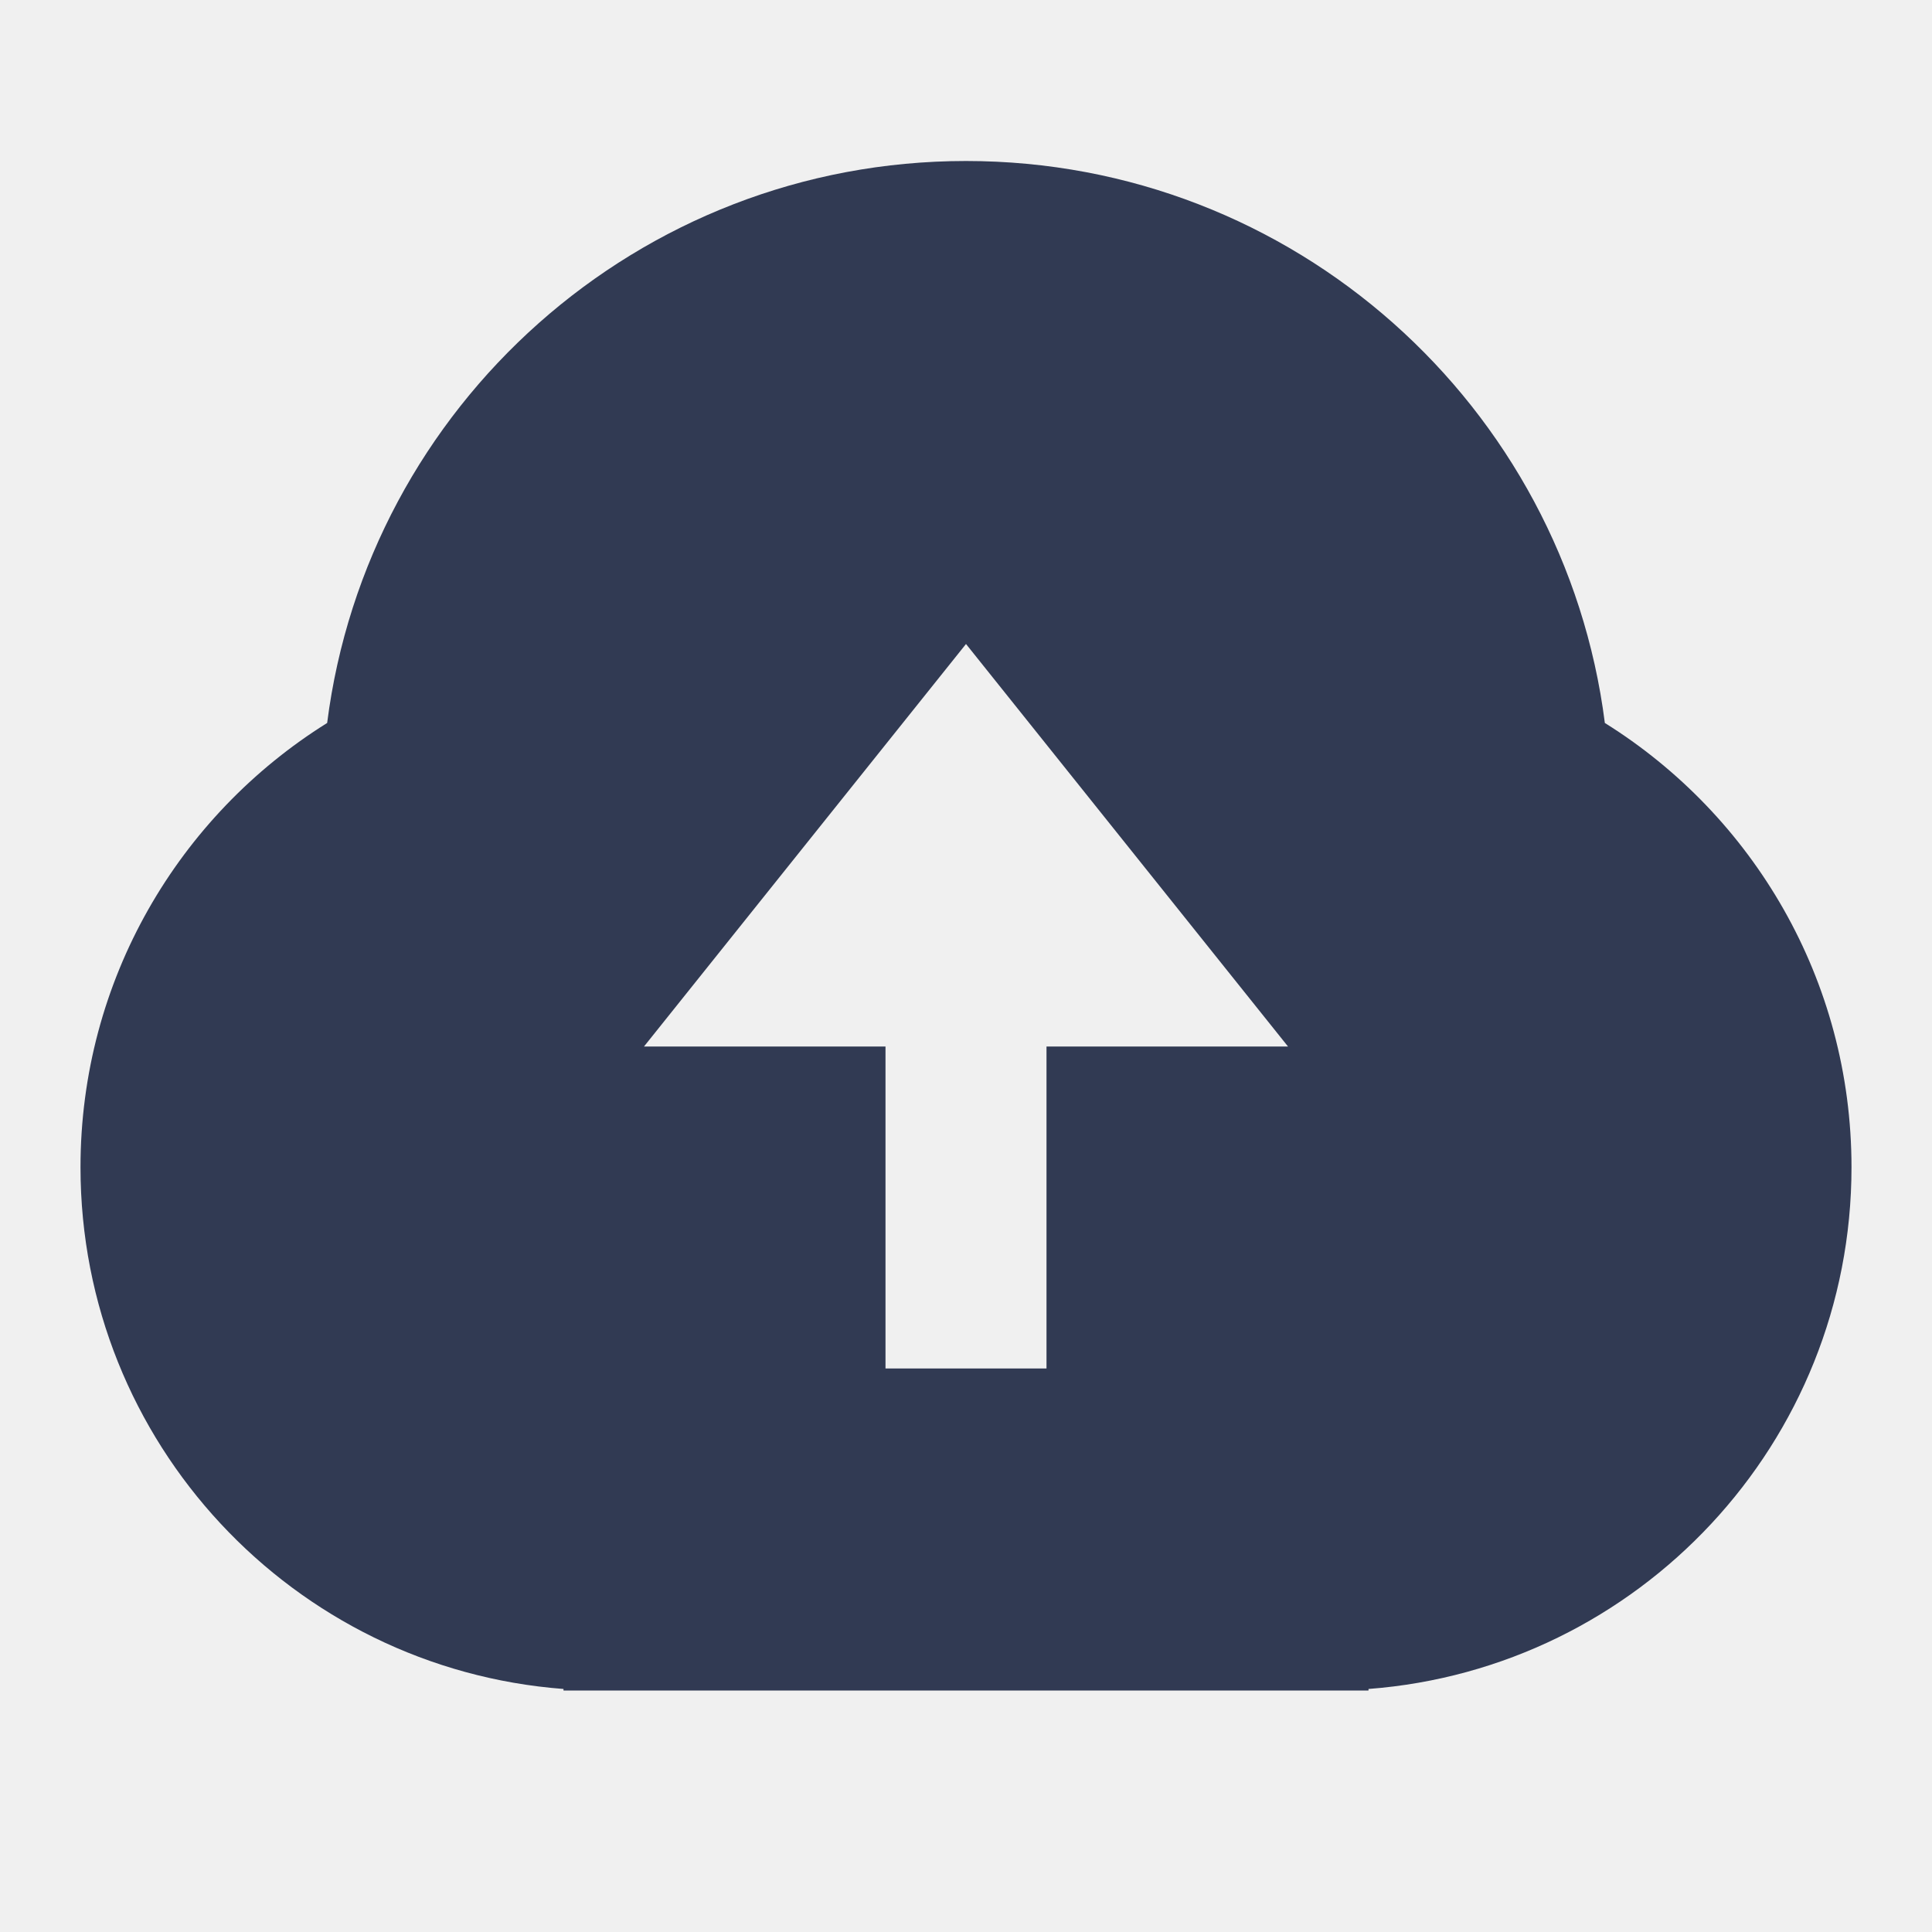
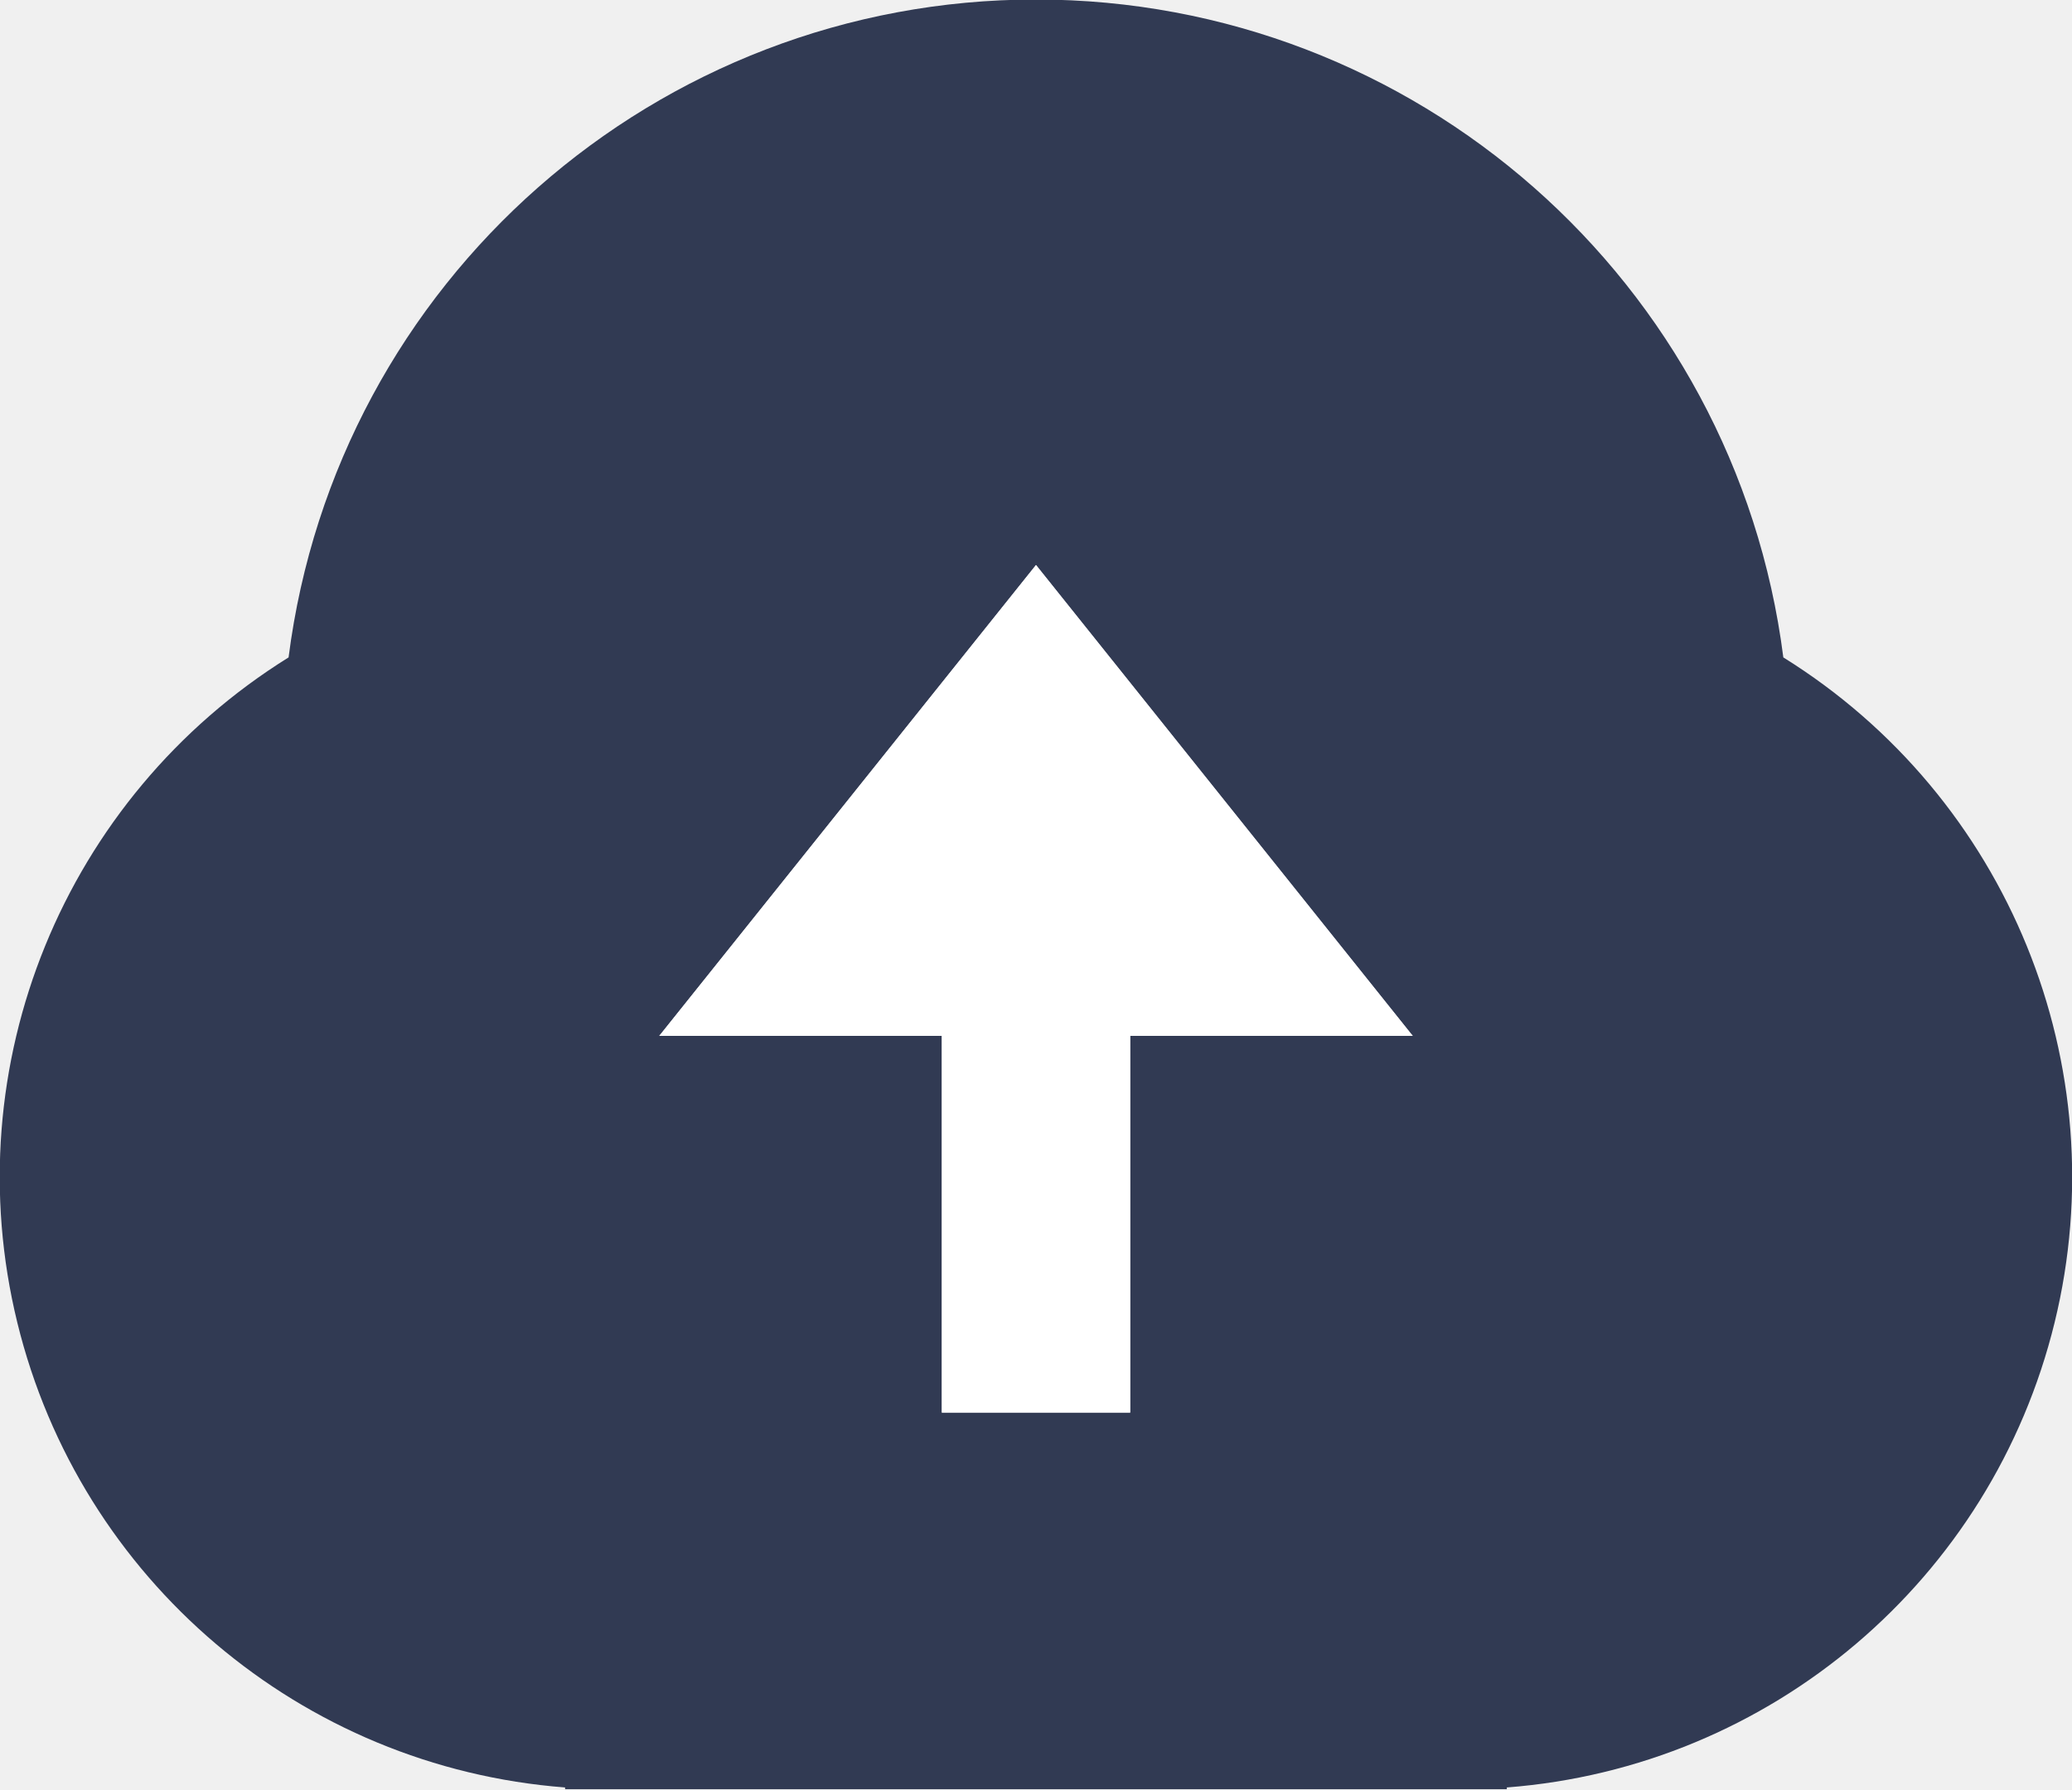
- <svg xmlns="http://www.w3.org/2000/svg" viewBox="0 0 24 24">
-   <path d="M7 20.981C3.644 20.726 1 17.922 1 14.5C1 12.172 2.224 10.129 4.064 8.981C4.565 5.044 7.927 2 12 2C16.073 2 19.435 5.044 19.936 8.981C21.776 10.129 23 12.172 23 14.5C23 17.922 20.356 20.726 17 20.981V21H7V20.981ZM13 13H16L12 8L8 13H11V17H13V13Z" fill="#313A53" />
+ <svg xmlns="http://www.w3.org/2000/svg" width="22" height="19" viewBox="0 0 22 19">
+   <path id="Path_1" data-name="Path 1" d="M7,20.981a6.5,6.5,0,0,1-2.936-12,8,8,0,0,1,15.871,0,6.5,6.5,0,0,1-2.936,12V21H7ZM13,13h3L12,8,8,13h3v4h2Z" transform="translate(-1 -2)" fill="#313a53" />
+   <path id="Path_2" data-name="Path 2" d="M12,15H10V11H7l4-5,4,5H12v4Z" fill="#fff" />
</svg>
